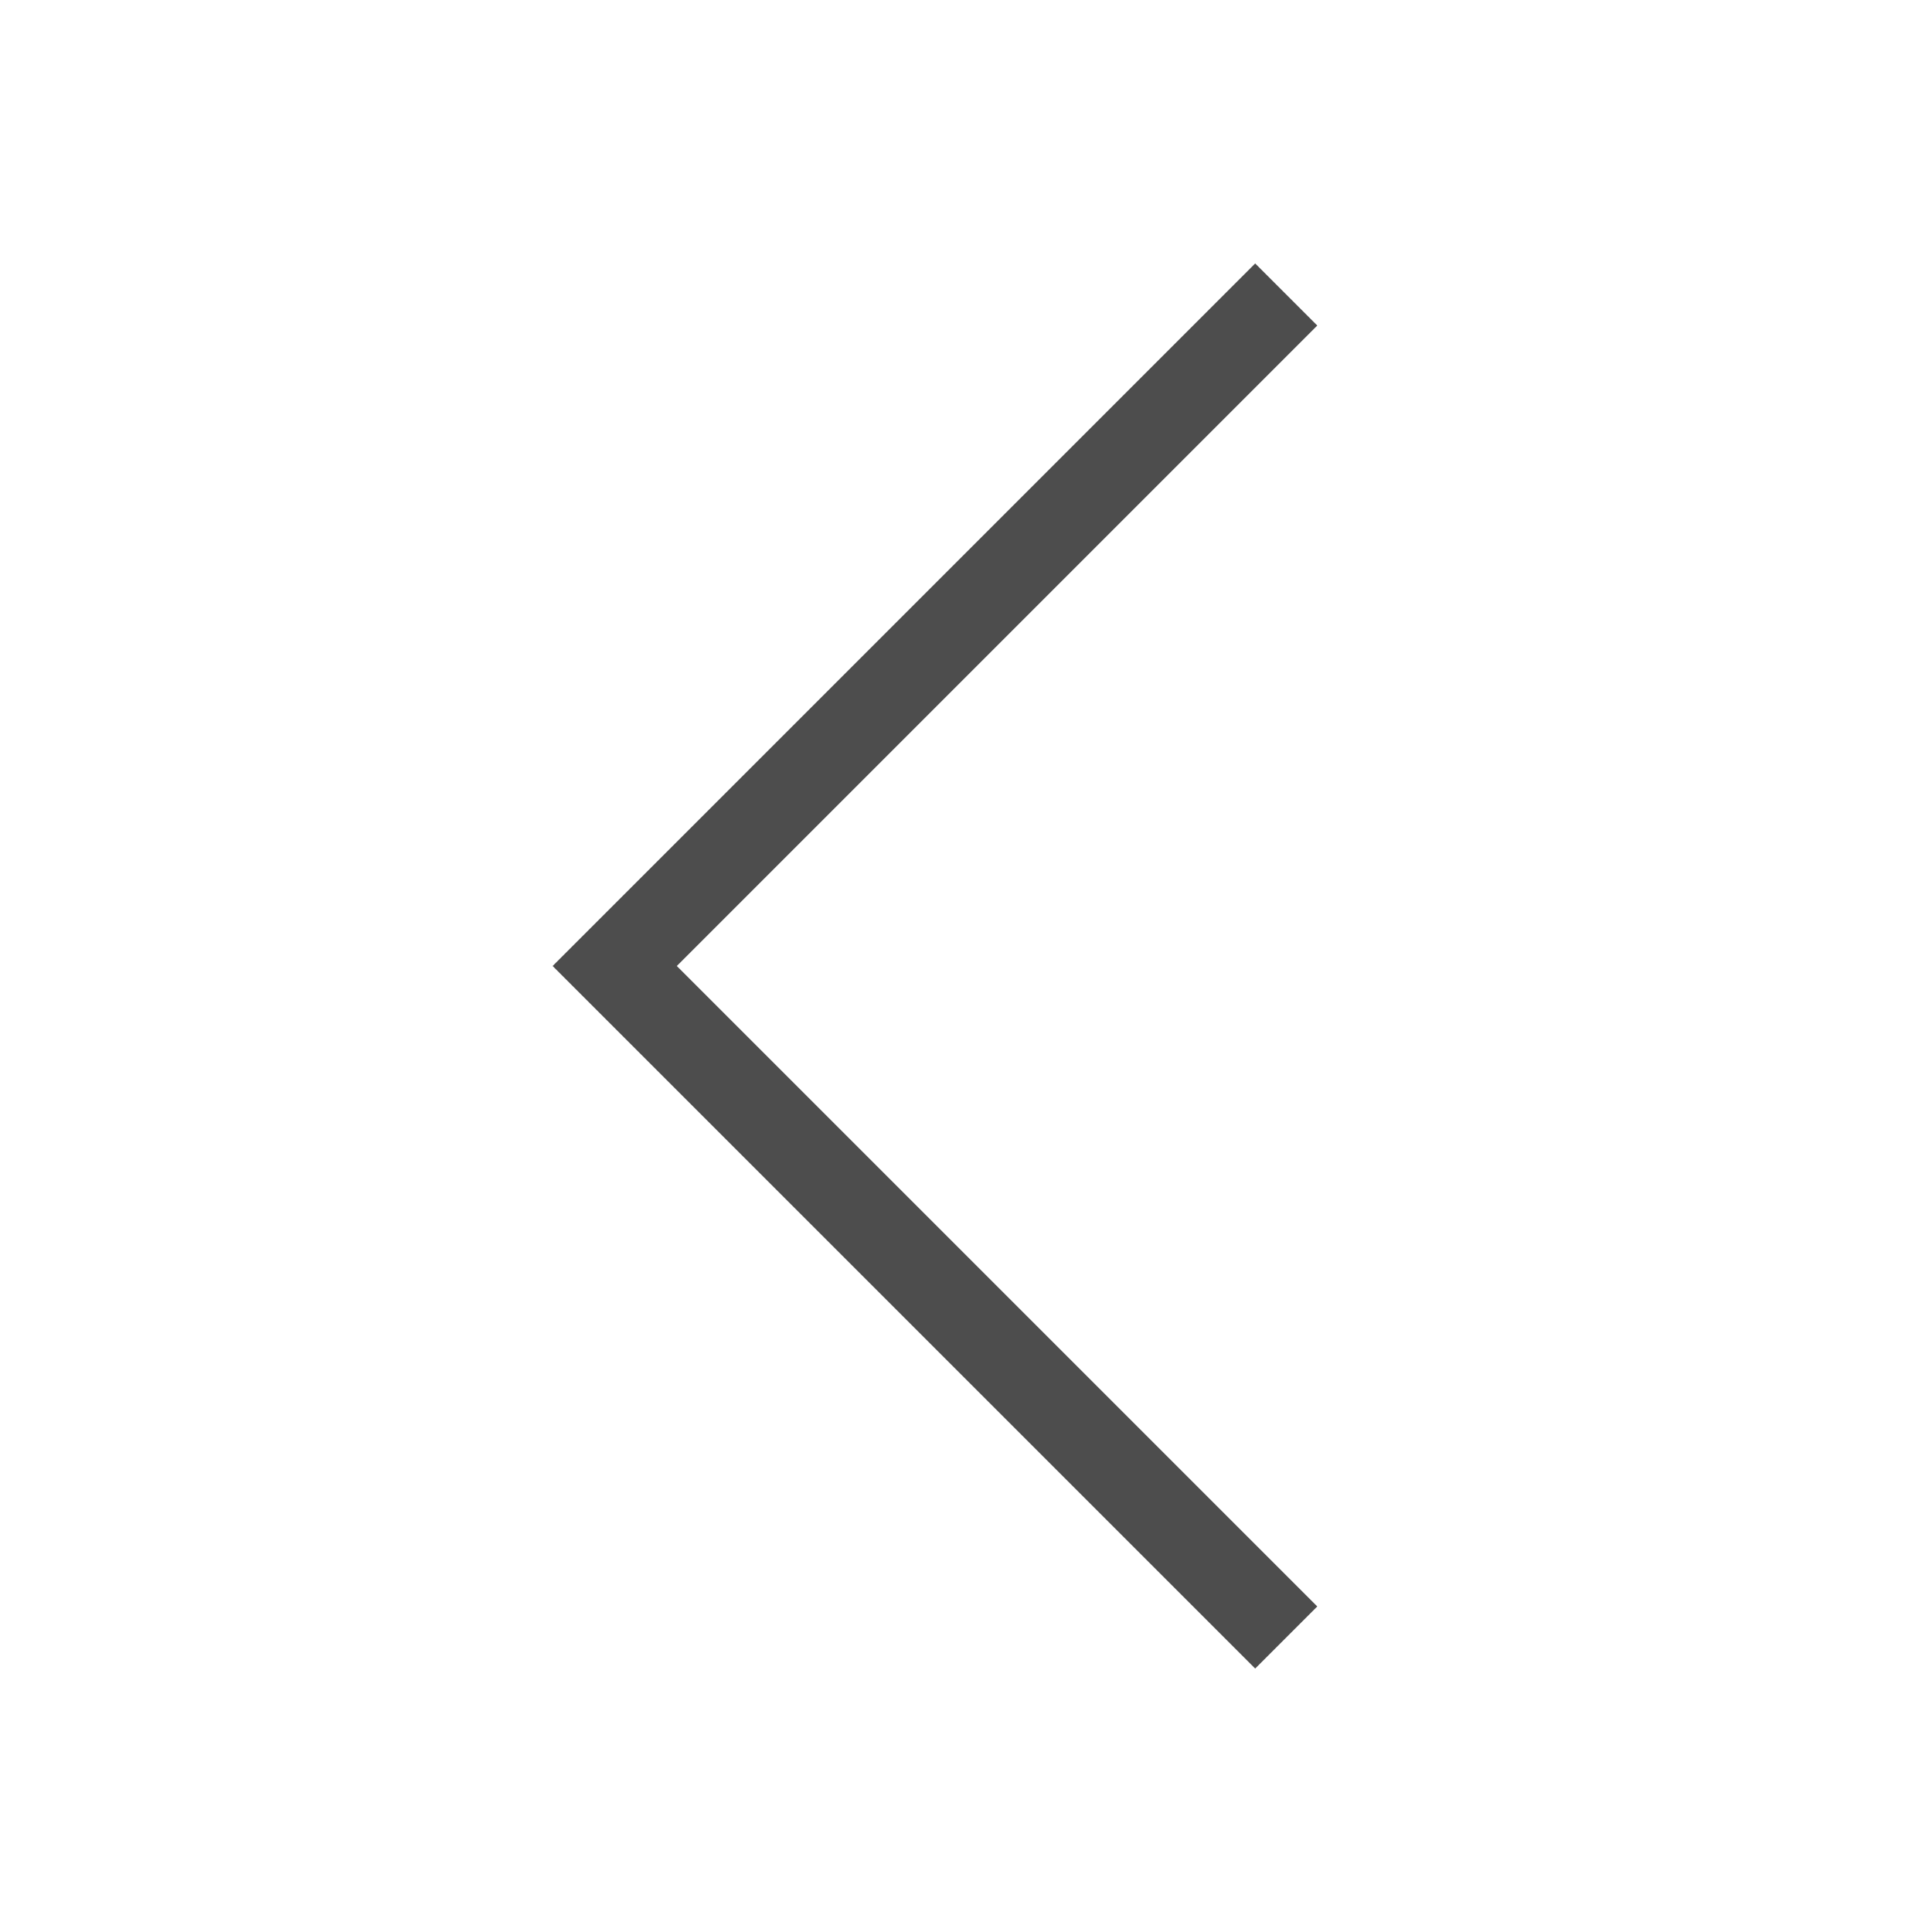
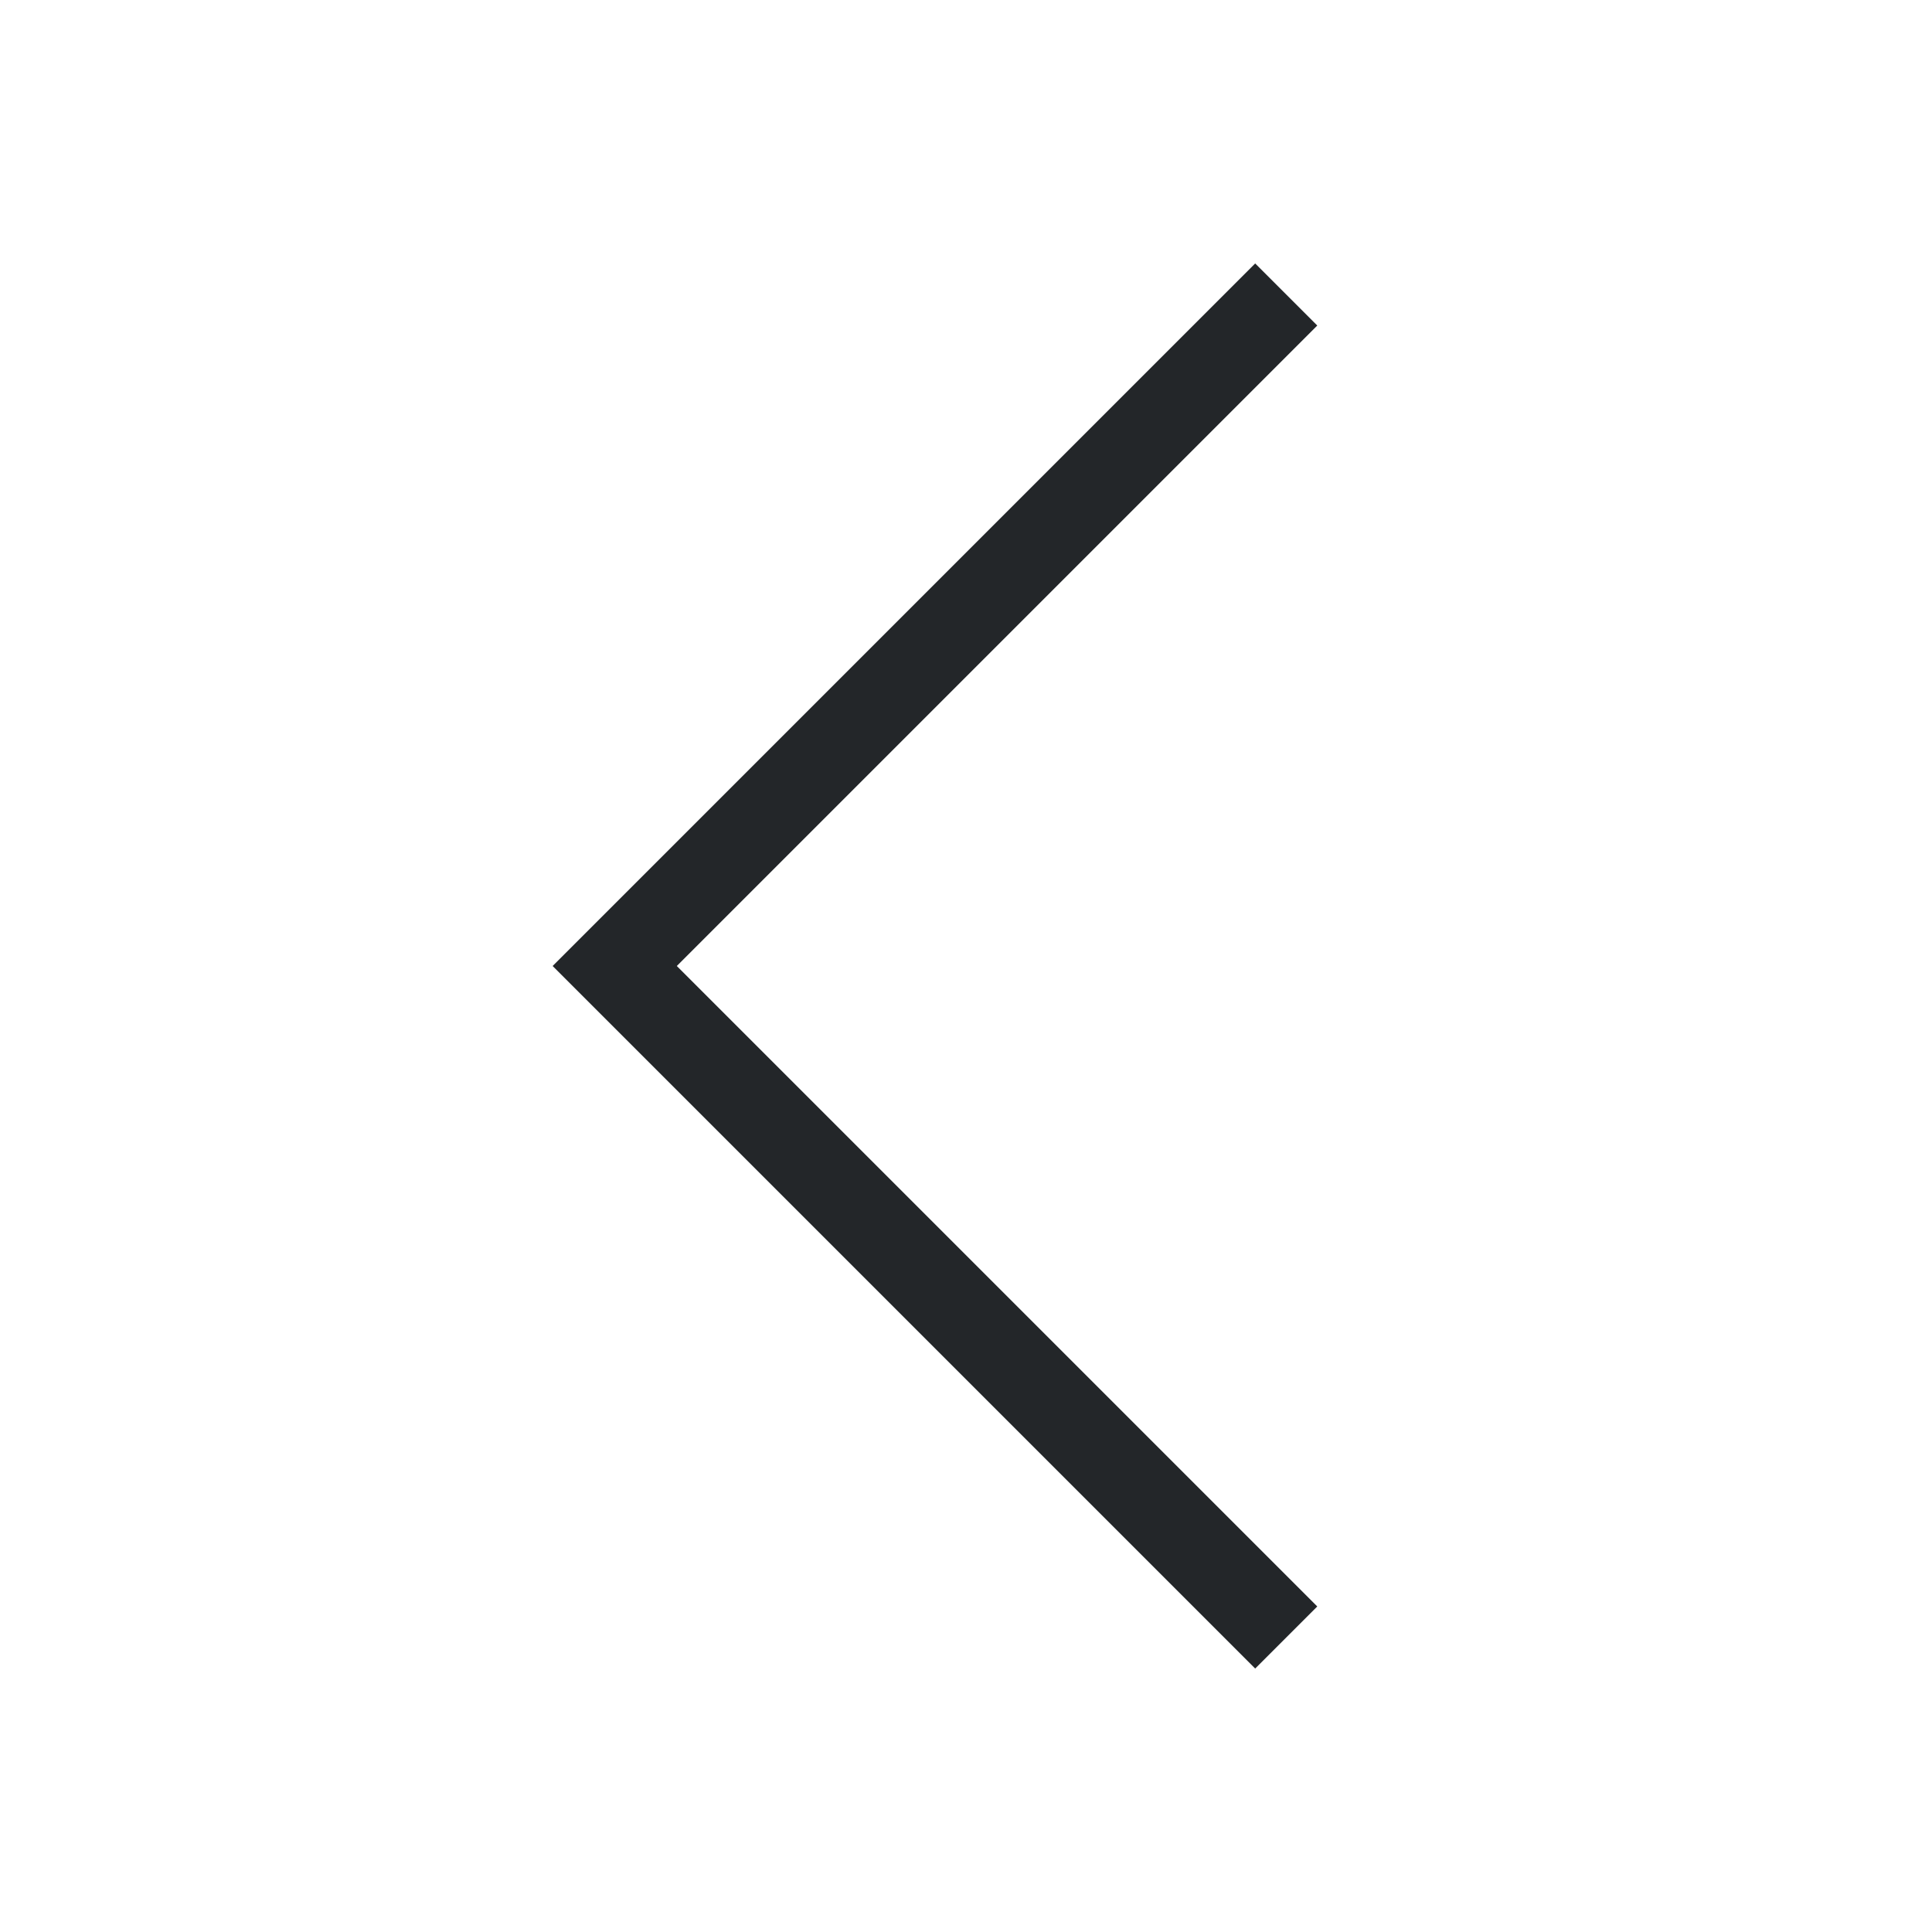
<svg xmlns="http://www.w3.org/2000/svg" width="22" height="22" id="svg2" version="1.1" viewBox="0 0 22 22">
  <defs id="defs4" />
  <g id="layer1" transform="translate(0,-1030.362)">
-     <path style="fill:#4d4d4d;fill-opacity:1;stroke:none" d="M 14.293 3 L 8.168 9.125 L 6.293 11 L 8.168 12.875 L 14.293 19 L 15 18.293 L 8.875 12.168 L 7.707 11 L 8.875 9.832 L 15 3.707 L 14.293 3 z " transform="translate(-5e-7,1030.362)" id="rect4176" />
+     <path style="fill:#232629;fill-opacity:1;stroke:none" d="M 14.293 3 L 8.168 9.125 L 6.293 11 L 8.168 12.875 L 14.293 19 L 15 18.293 L 8.875 12.168 L 7.707 11 L 8.875 9.832 L 15 3.707 L 14.293 3 z " transform="translate(-5e-7,1030.362)" id="rect4176" />
  </g>
</svg>
